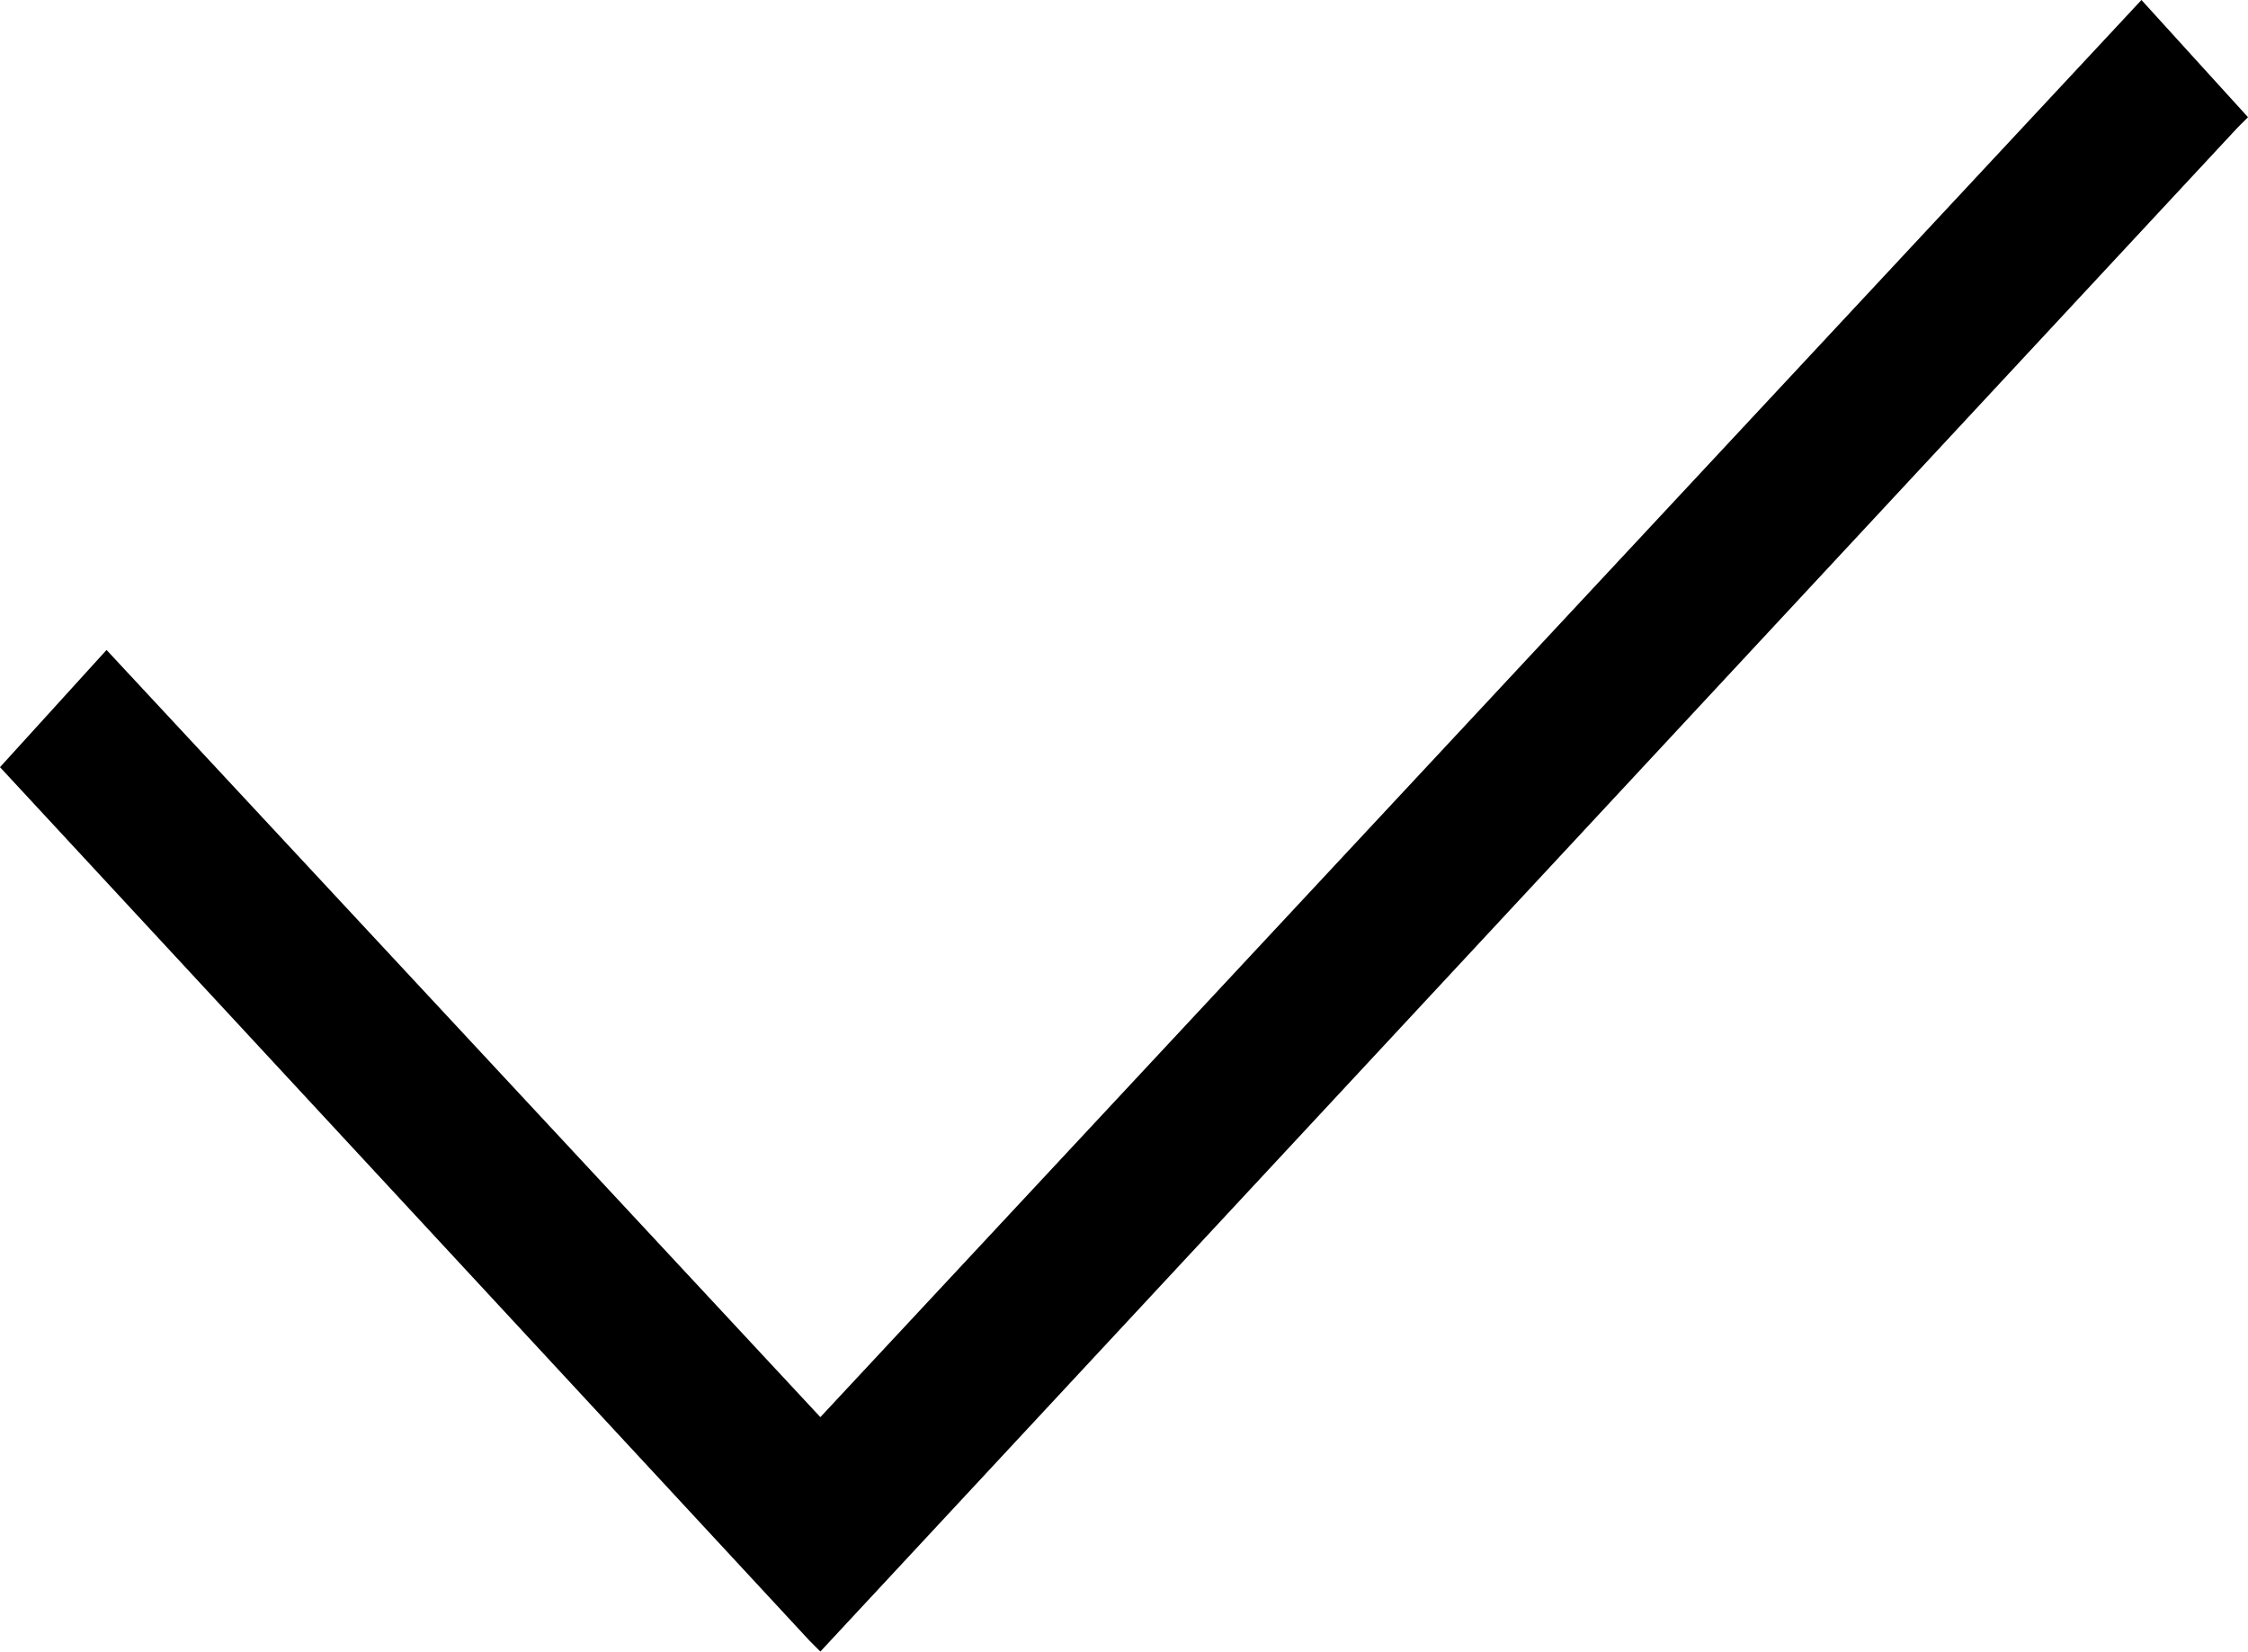
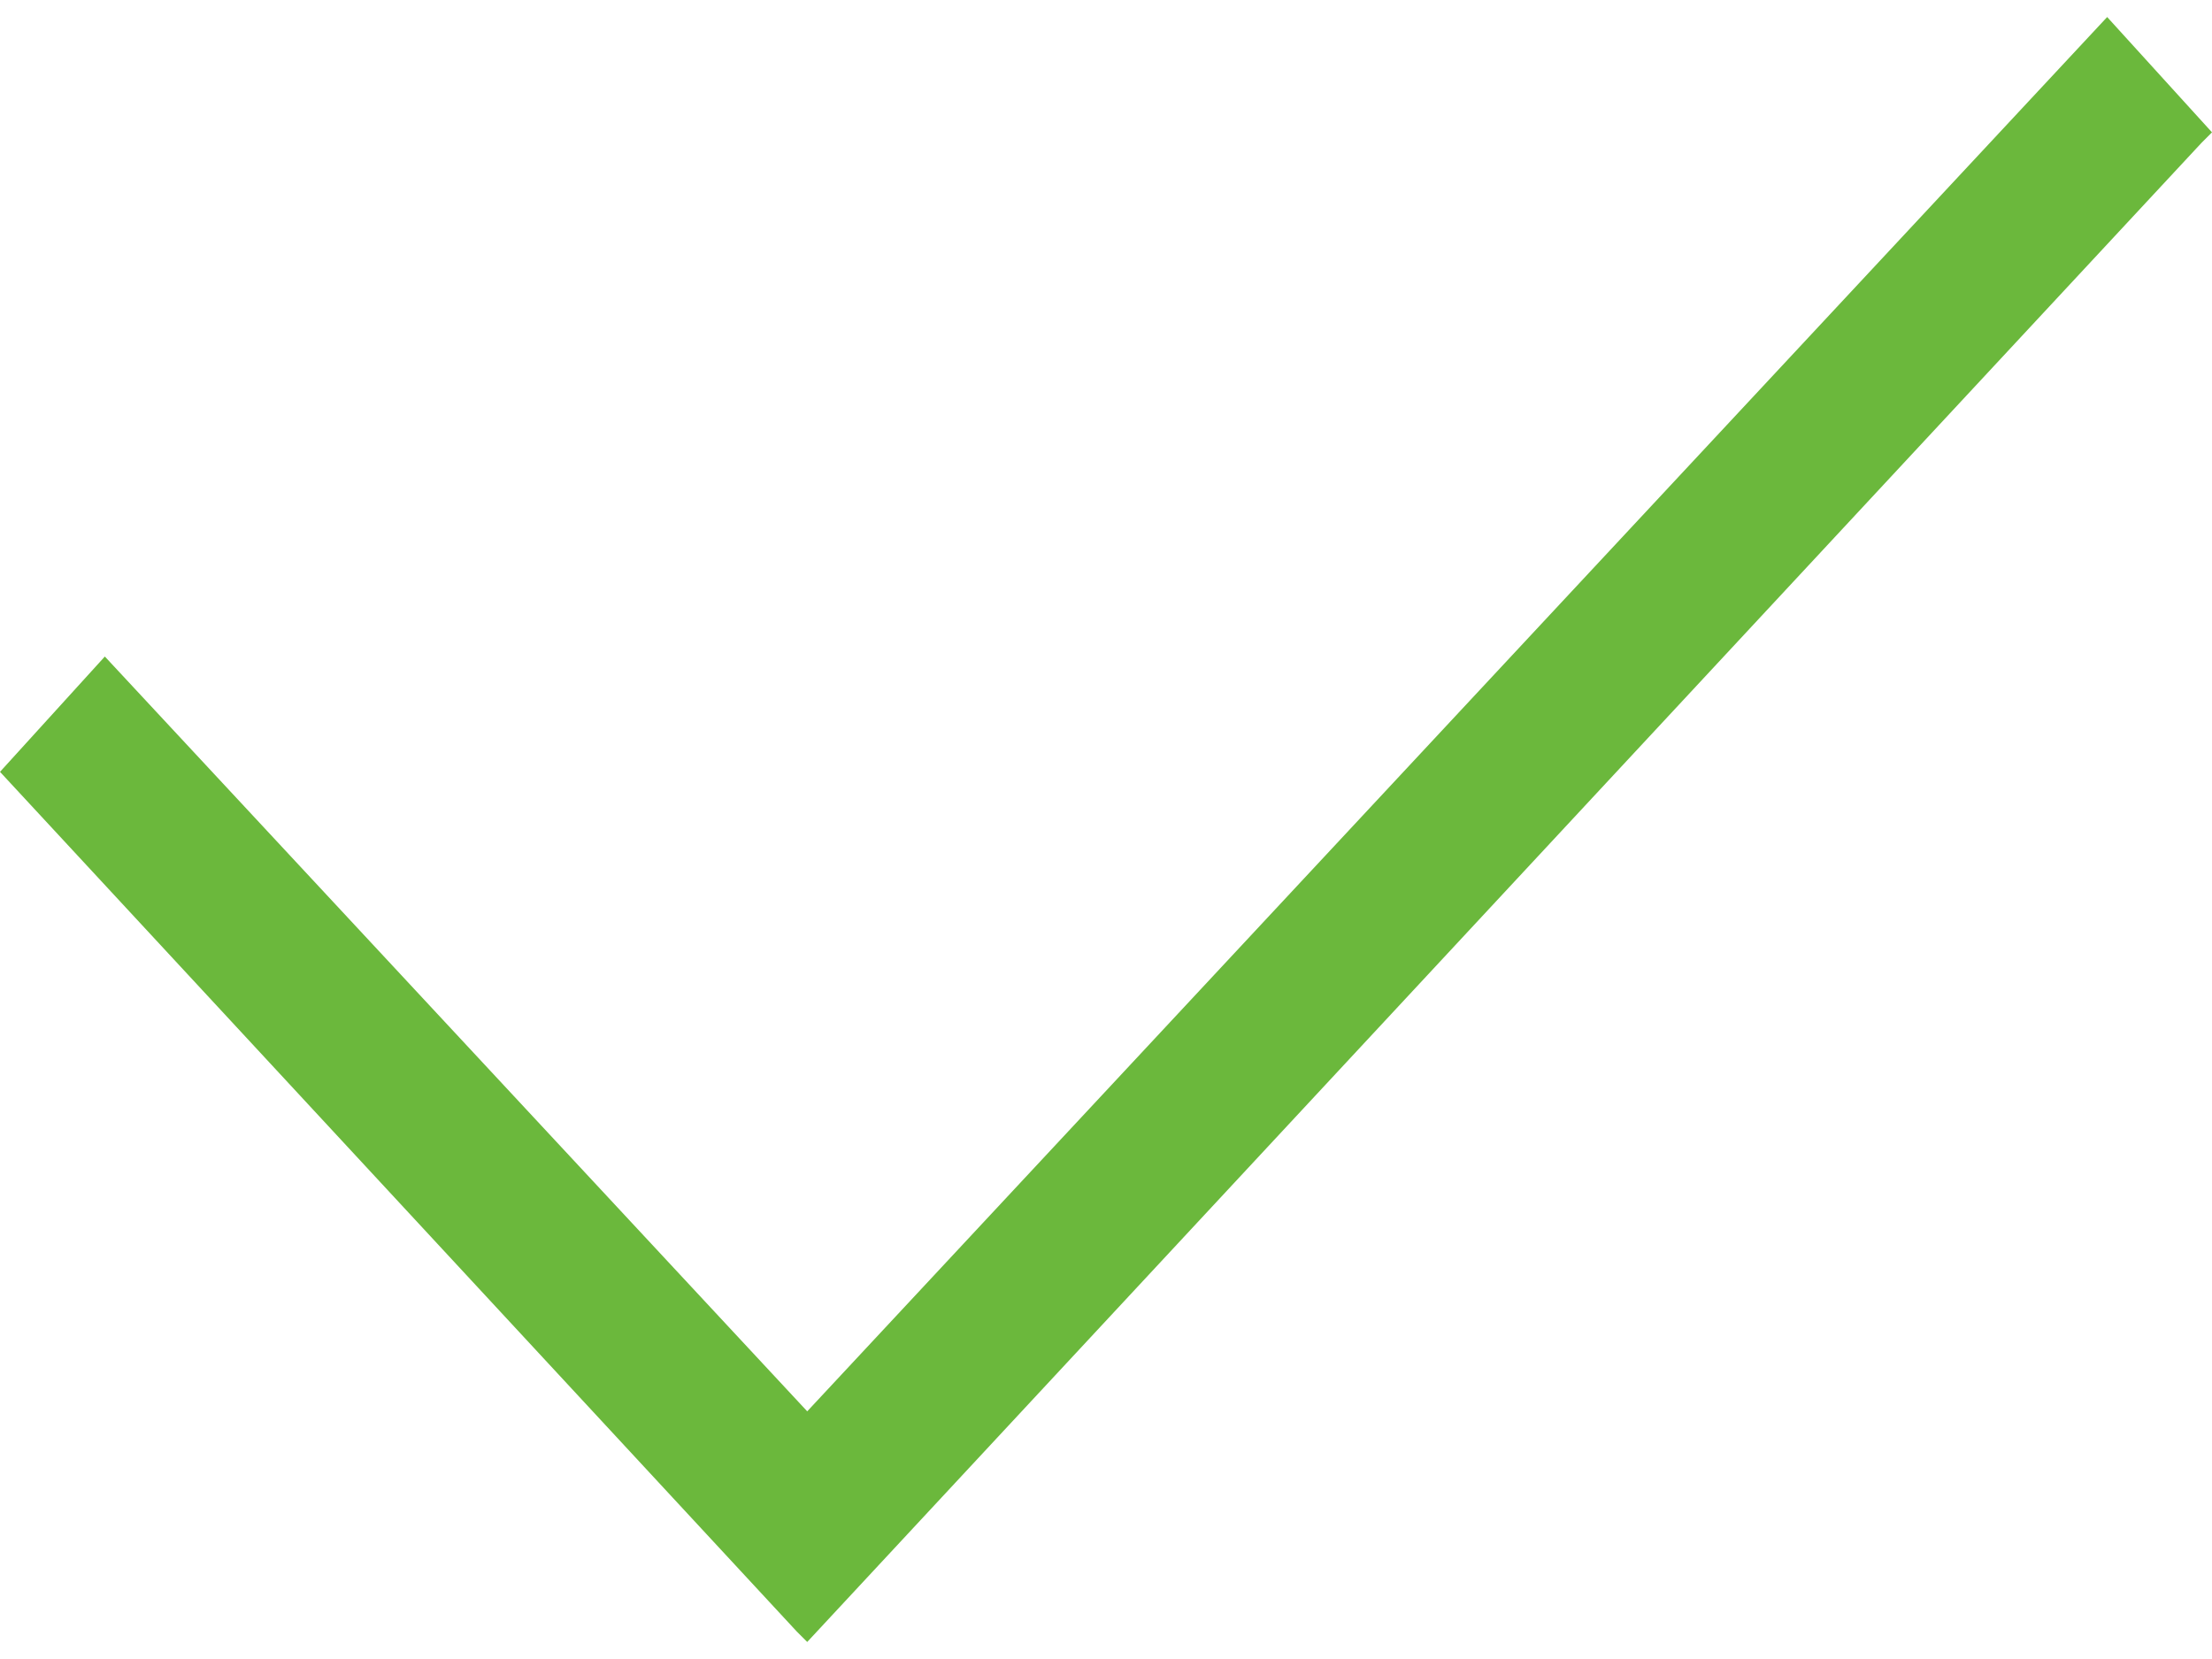
- <svg xmlns="http://www.w3.org/2000/svg" version="1.1" id="Layer_1" x="0px" y="0px" viewBox="0 0 21.1 15.5" style="enable-background:new 0 0 21.1 15.5;" xml:space="preserve">
-   <polygon points="20.1,0 7.7,13.3 1,6.1 0,7.2 7.6,15.4 7.7,15.5 21,1.2 21.1,1.1 " />
+ <svg xmlns="http://www.w3.org/2000/svg" version="1.1" id="Layer_1" x="0px" y="0px" viewBox="0 0 21.1 15.5" style="enable-background:new 0 0 21.1 15.5;" xml:space="preserve" width="20" height="15">
+   <polygon points="20.1,0 7.7,13.3 1,6.1 0,7.2 7.6,15.4 7.7,15.5 21,1.2 21.1,1.1 " fill="#6bb83c" />
</svg>
